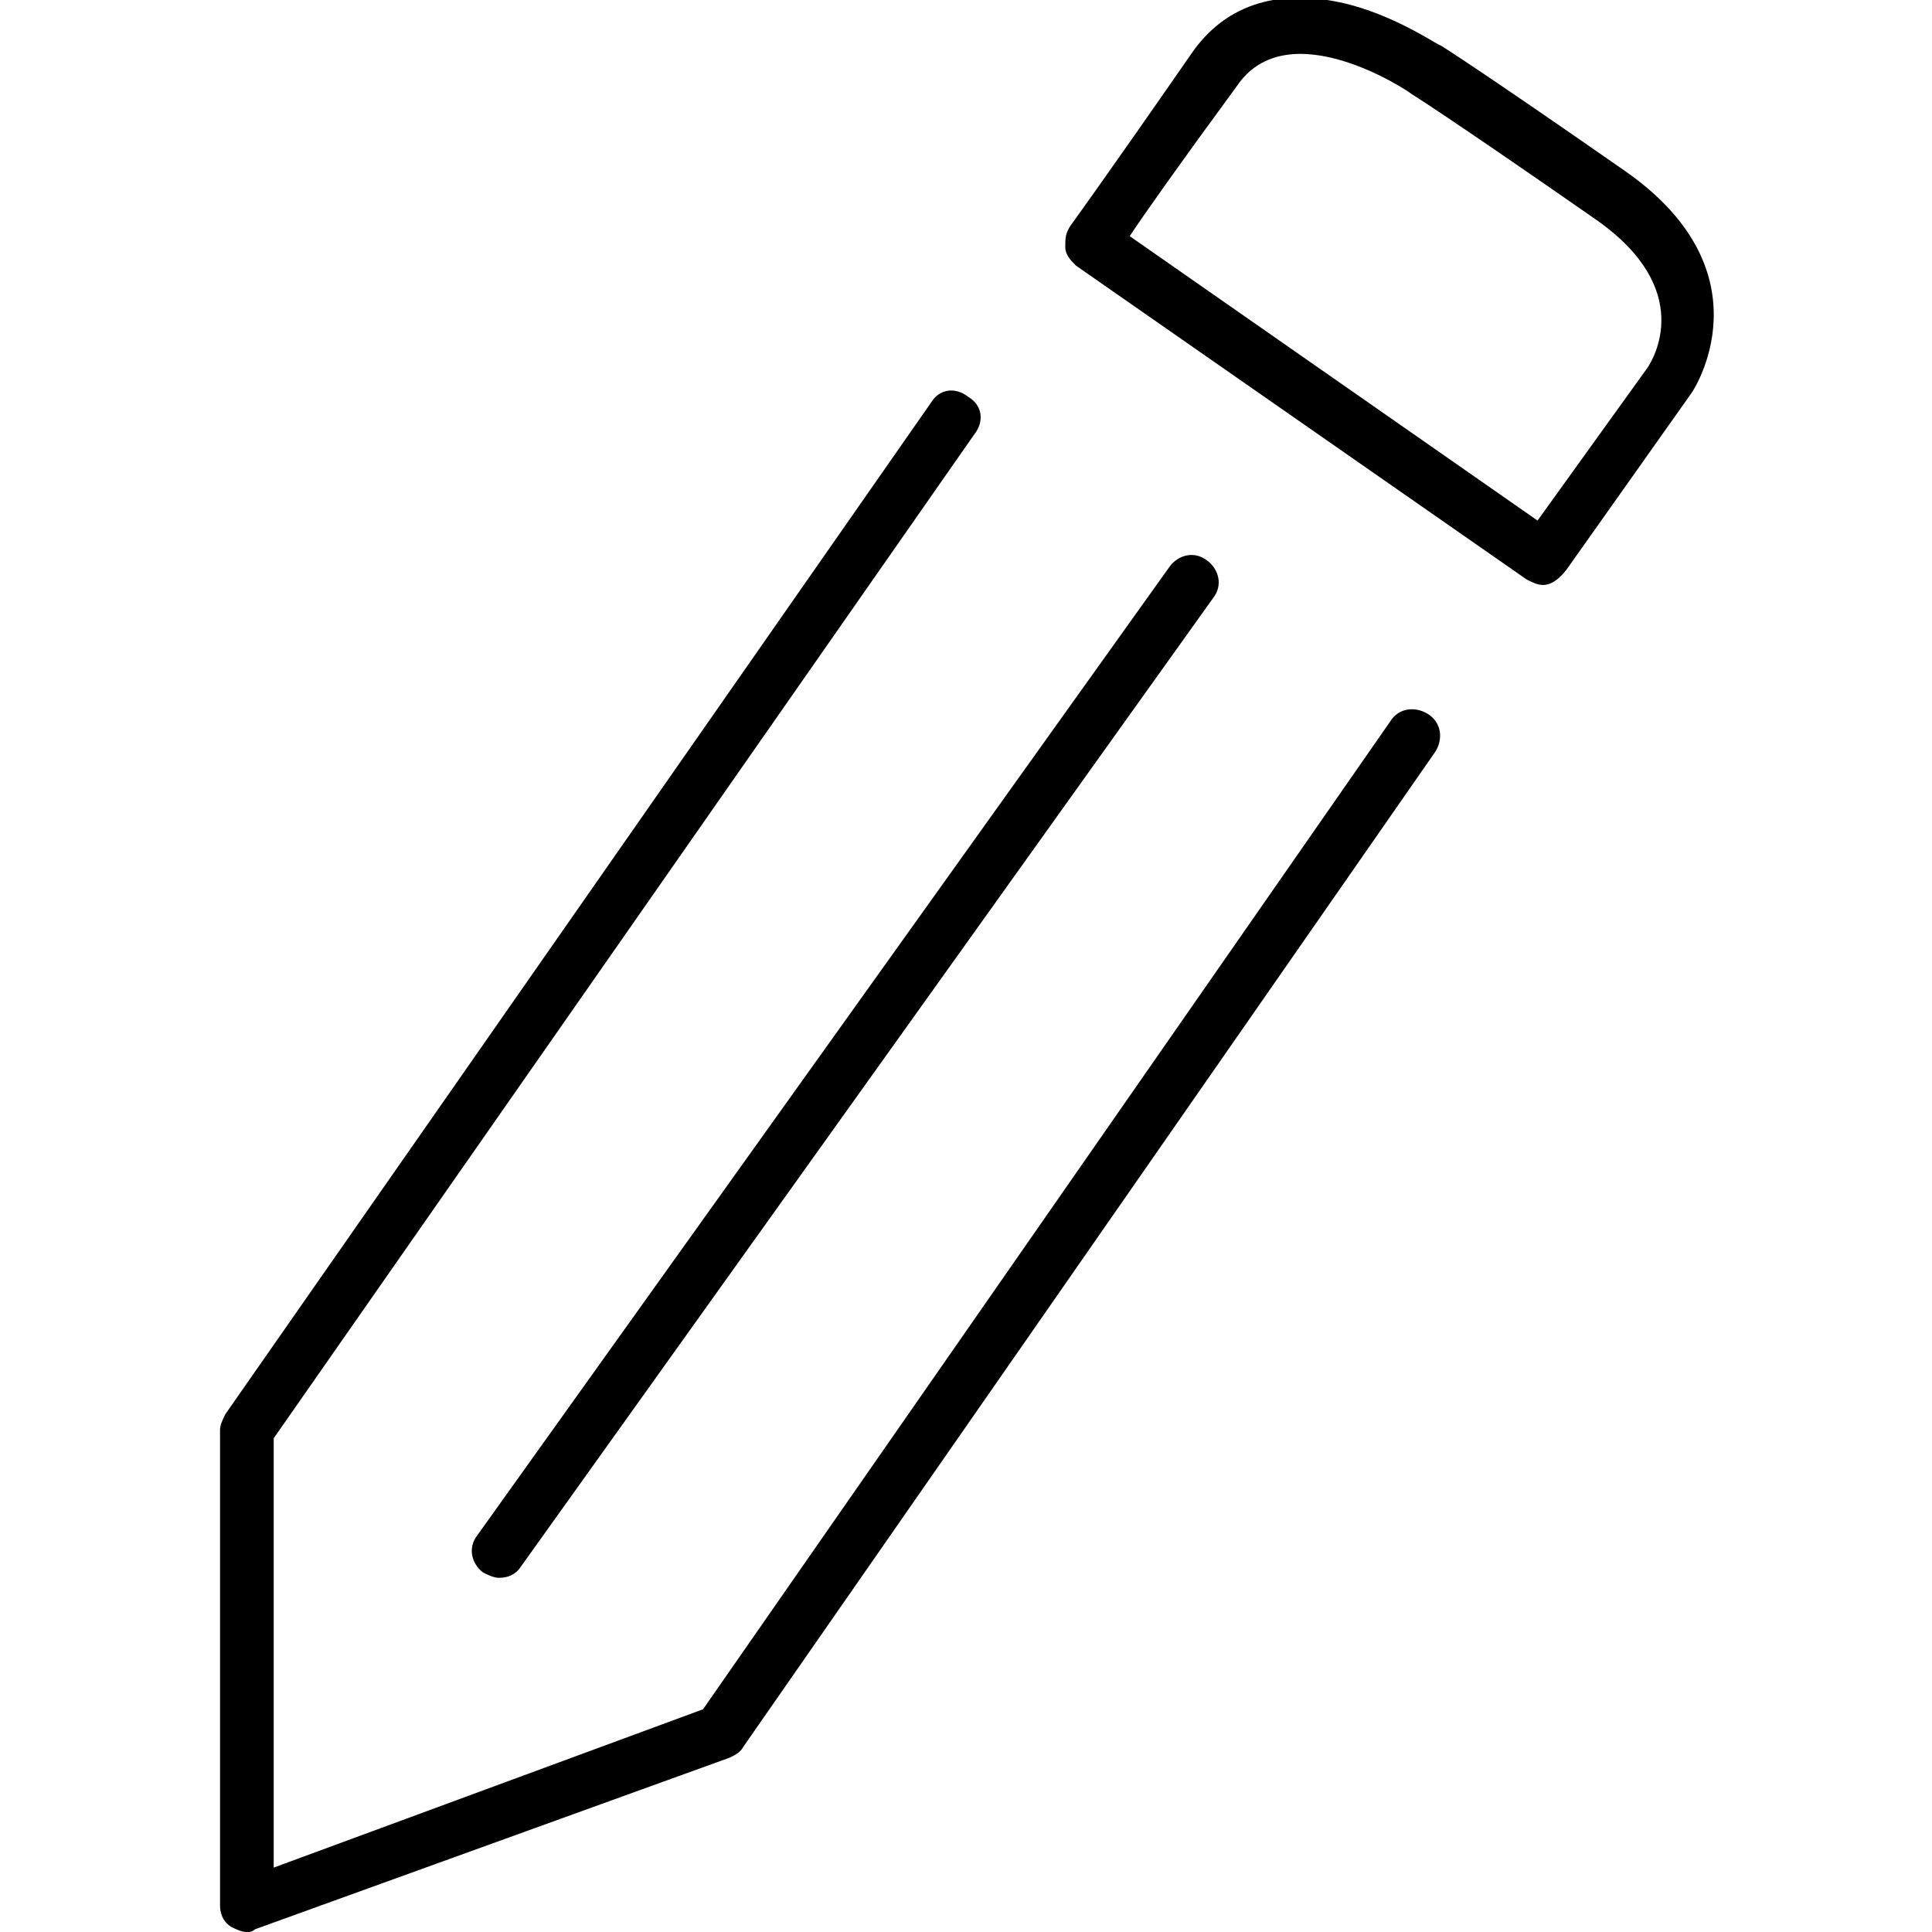
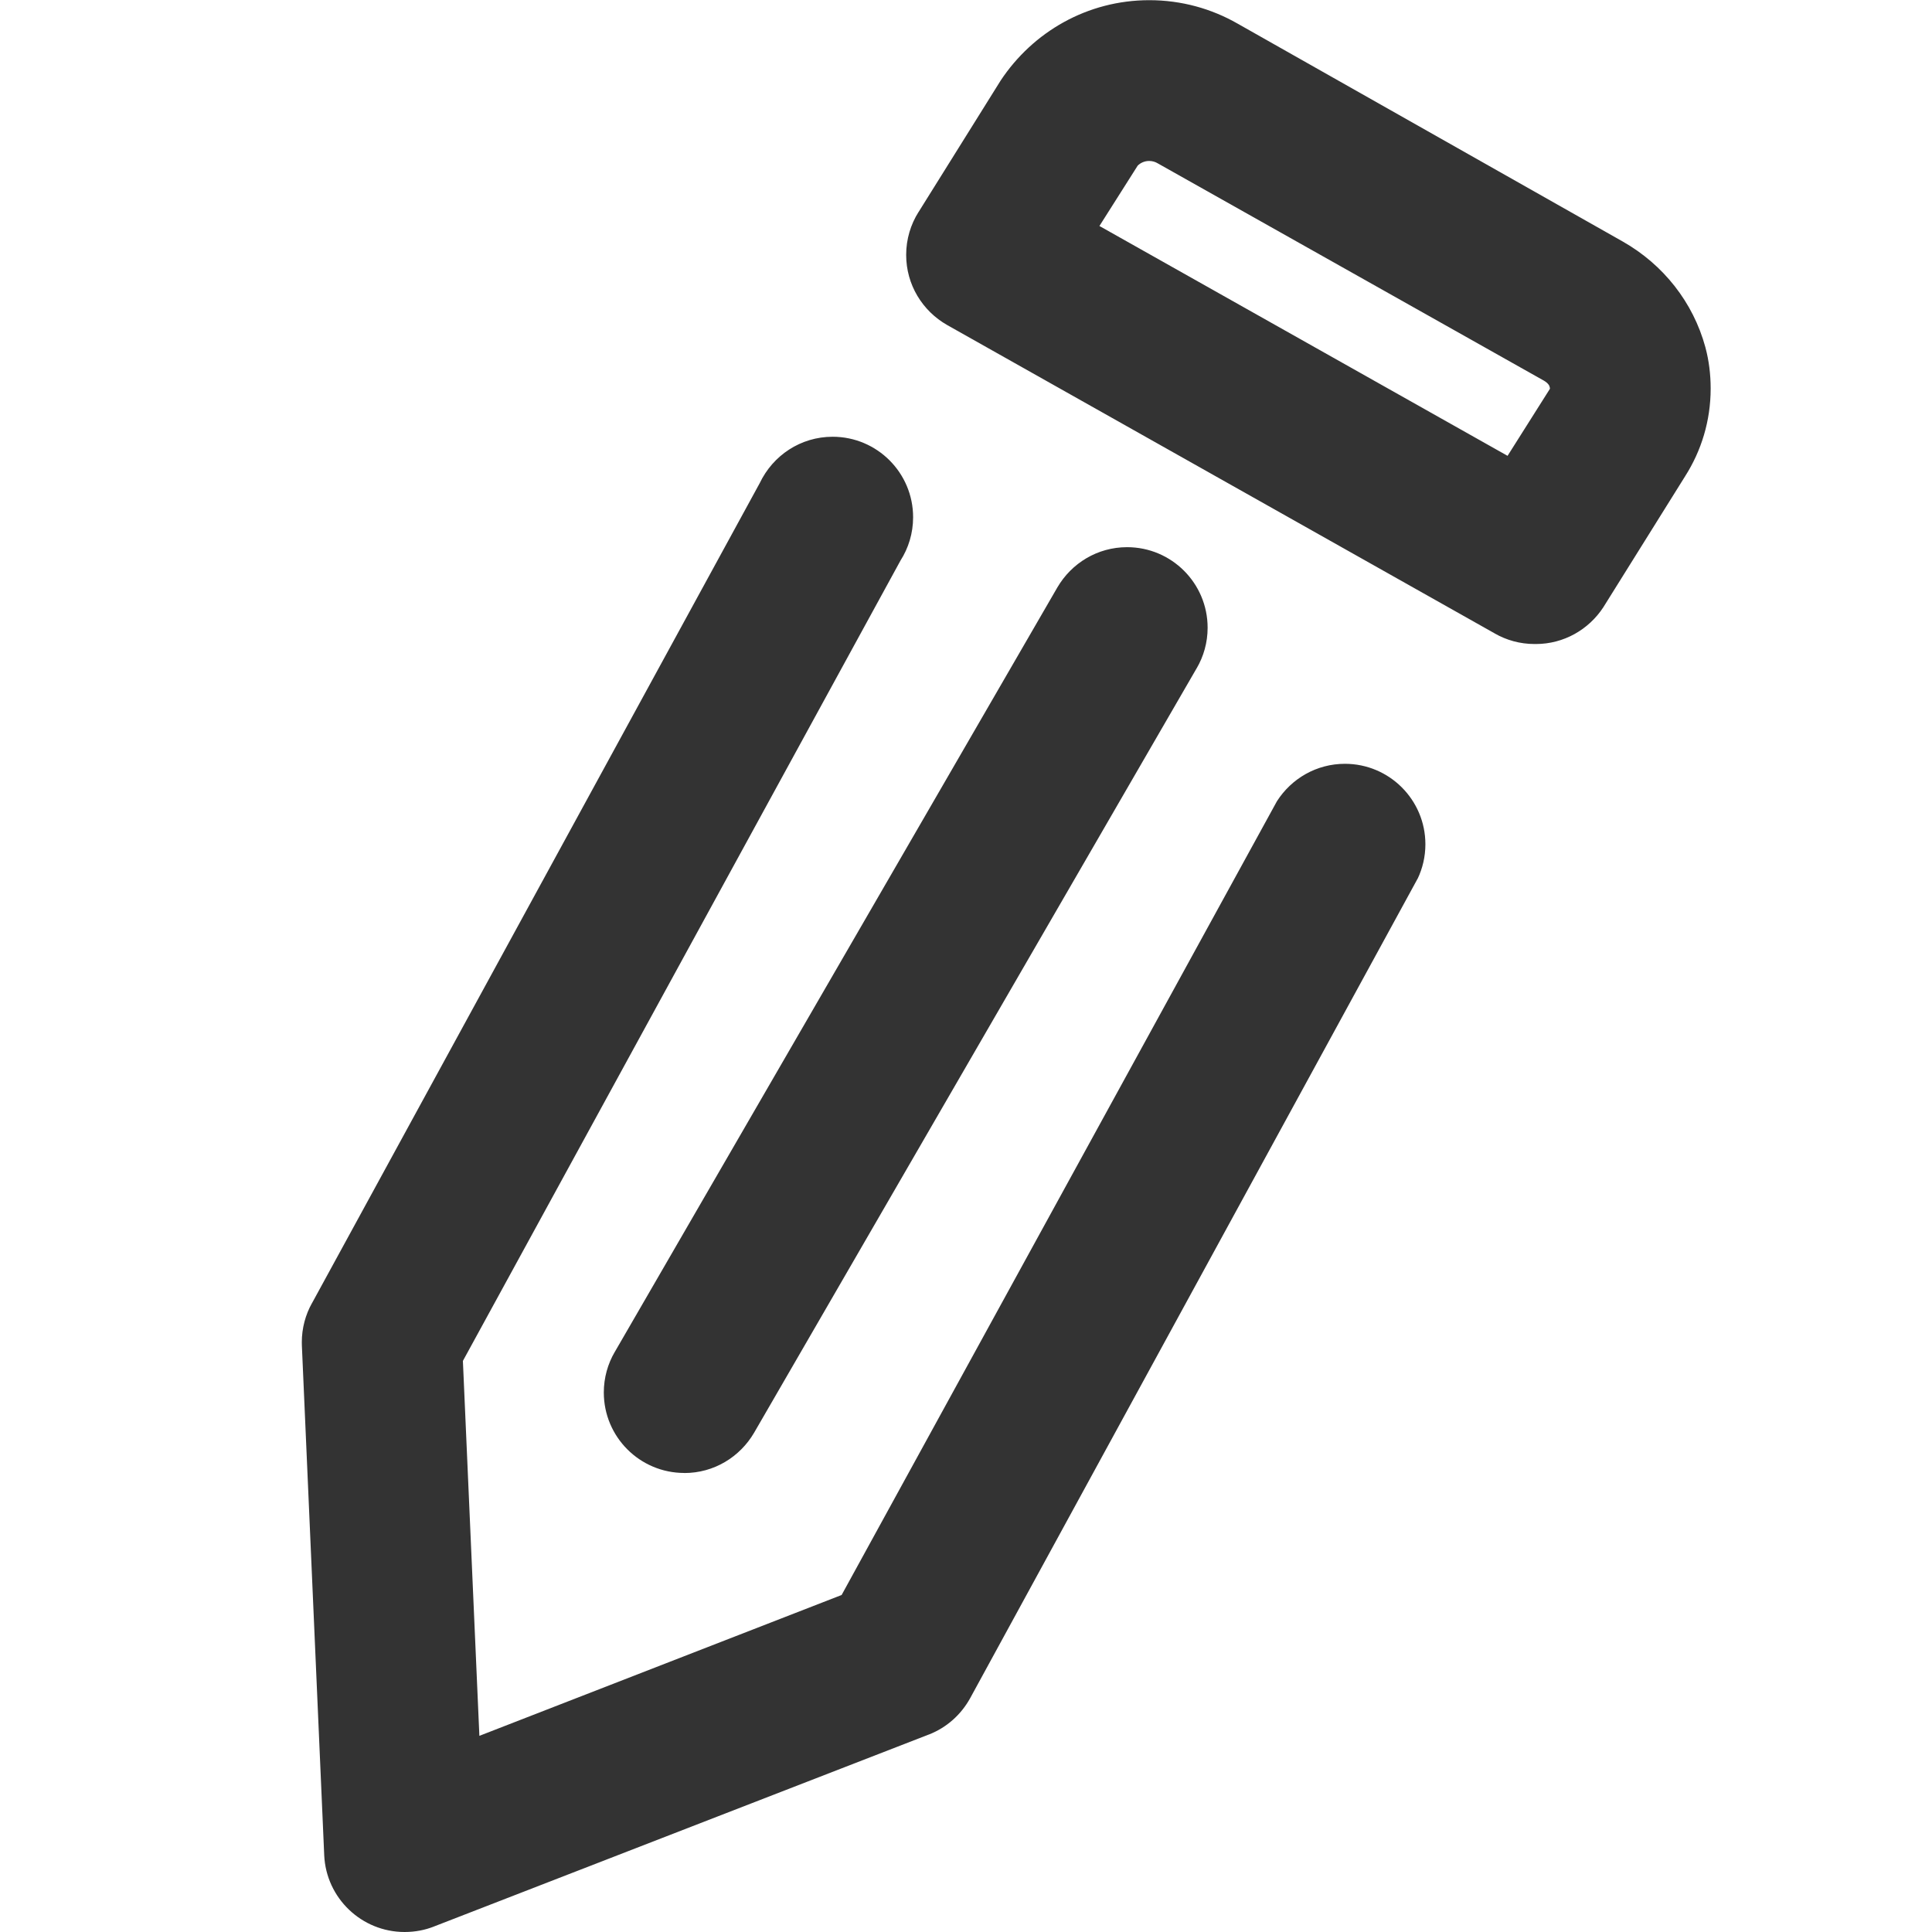
- <svg xmlns="http://www.w3.org/2000/svg" version="1.1" id="Layer_1" x="0px" y="0px" viewBox="0 0 72 72" style="enable-background:new 0 0 72 72;" xml:space="preserve">
-   <g>
-     <g>
-       <g>
-         <path d="M9.2,72c-0.2,0-0.4-0.1-0.6-0.2c-0.3-0.2-0.4-0.5-0.4-0.8V53.3c0-0.2,0.1-0.4,0.2-0.6L34.7,15c0.3-0.5,0.9-0.6,1.4-0.2     c0.5,0.3,0.6,0.9,0.2,1.4L10.2,53.6v16l16-5.9l25.6-36.8c0.3-0.5,0.9-0.6,1.4-0.3c0.5,0.3,0.6,0.9,0.3,1.4L27.7,65.1     c-0.1,0.2-0.3,0.3-0.5,0.4L9.5,71.9C9.4,72,9.3,72,9.2,72z" />
-       </g>
-       <g>
-         <path d="M18.6,58.8c-0.2,0-0.4-0.1-0.6-0.2c-0.4-0.3-0.6-0.9-0.2-1.4l25.8-36.1c0.3-0.4,0.9-0.6,1.4-0.2c0.4,0.3,0.6,0.9,0.2,1.4     L19.4,58.4C19.2,58.7,18.9,58.8,18.6,58.8z" />
-       </g>
-       <g>
-         <path d="M57.5,21.8c-0.2,0-0.4-0.1-0.6-0.2L40.1,9.9c-0.2-0.2-0.4-0.4-0.4-0.7c0-0.3,0-0.5,0.2-0.8c0,0,1.1-1.5,4.5-6.4     c1.3-1.9,3.4-2.5,6-1.8c1.8,0.5,3.2,1.5,3.3,1.5c0,0,1.3,0.8,6.9,4.7c5.4,3.8,2.5,8.2,2.4,8.3l-4.6,6.5     C58.1,21.6,57.8,21.8,57.5,21.8z M42.1,8.8l15.2,10.6l4.1-5.7c0.2-0.3,1.8-2.9-1.9-5.5c-5.6-3.9-6.9-4.7-6.9-4.7     c-0.1-0.1-4.6-3.1-6.5-0.3C43.9,6.2,42.7,7.9,42.1,8.8z" />
-       </g>
-     </g>
-   </g>
+ <svg xmlns="http://www.w3.org/2000/svg" version="1.1" width="32" height="32" viewBox="0 0 32 32">
+   <path fill="#333" d="M6.703 32c-0 0-0.001 0-0.001 0-0.715 0-1.299-0.563-1.332-1.27l-0-0.003-0.37-8.44c-0.001-0.016-0.001-0.036-0.001-0.055 0-0.235 0.061-0.456 0.168-0.648l-0.003 0.007 7.42-13.59c0.218-0.457 0.676-0.767 1.207-0.767 0.736 0 1.333 0.597 1.333 1.333 0 0.265-0.077 0.512-0.21 0.719l0.003-0.005-7.25 13.26 0.273 6.21 6-2.333 7.21-13.147c0.24-0.375 0.655-0.62 1.126-0.62 0.736 0 1.333 0.597 1.333 1.333 0 0.206-0.047 0.4-0.13 0.574l0.003-0.008-7.413 13.577c-0.152 0.275-0.39 0.486-0.678 0.6l-0.009 0.003-8.197 3.18c-0.143 0.057-0.308 0.090-0.482 0.090-0.001 0-0.001 0-0.002 0h0zM11.333 24.397c-0.736-0.001-1.332-0.597-1.332-1.333 0-0.245 0.066-0.475 0.182-0.673l-0.003 0.006 7.333-12.667c0.235-0.402 0.664-0.667 1.155-0.667 0.737 0 1.334 0.597 1.334 1.334 0 0.245-0.066 0.475-0.182 0.673l0.003-0.006-7.333 12.667c-0.235 0.401-0.664 0.667-1.155 0.667-0.001 0-0.001 0-0.002 0h0zM25.427 10.667c-0.003 0-0.006 0-0.009 0-0.242 0-0.468-0.064-0.664-0.177l0.006 0.003-9.073-5.11c-0.408-0.233-0.678-0.666-0.678-1.161 0-0.261 0.075-0.505 0.205-0.711l-0.003 0.006 1.363-2.183c0.534-0.806 1.437-1.331 2.462-1.331 0.532 0 1.031 0.141 1.462 0.388l-0.014-0.008 6.393 3.617c0.671 0.381 1.166 1.005 1.369 1.75l0.005 0.020c0.053 0.199 0.083 0.428 0.083 0.665 0 0.535-0.155 1.033-0.423 1.453l0.007-0.011-1.363 2.183c-0.241 0.367-0.652 0.607-1.118 0.607-0.003 0-0.006 0-0.009-0h0zM18.21 3.743l6.76 3.807 0.697-1.103c0.003-0.005 0.005-0.010 0.005-0.017s-0.002-0.012-0.005-0.017l0 0c0-0.020-0.020-0.063-0.093-0.107l-6.397-3.6c-0.041-0.025-0.090-0.040-0.143-0.040-0.074 0-0.141 0.029-0.19 0.077l0-0z" />
</svg>
